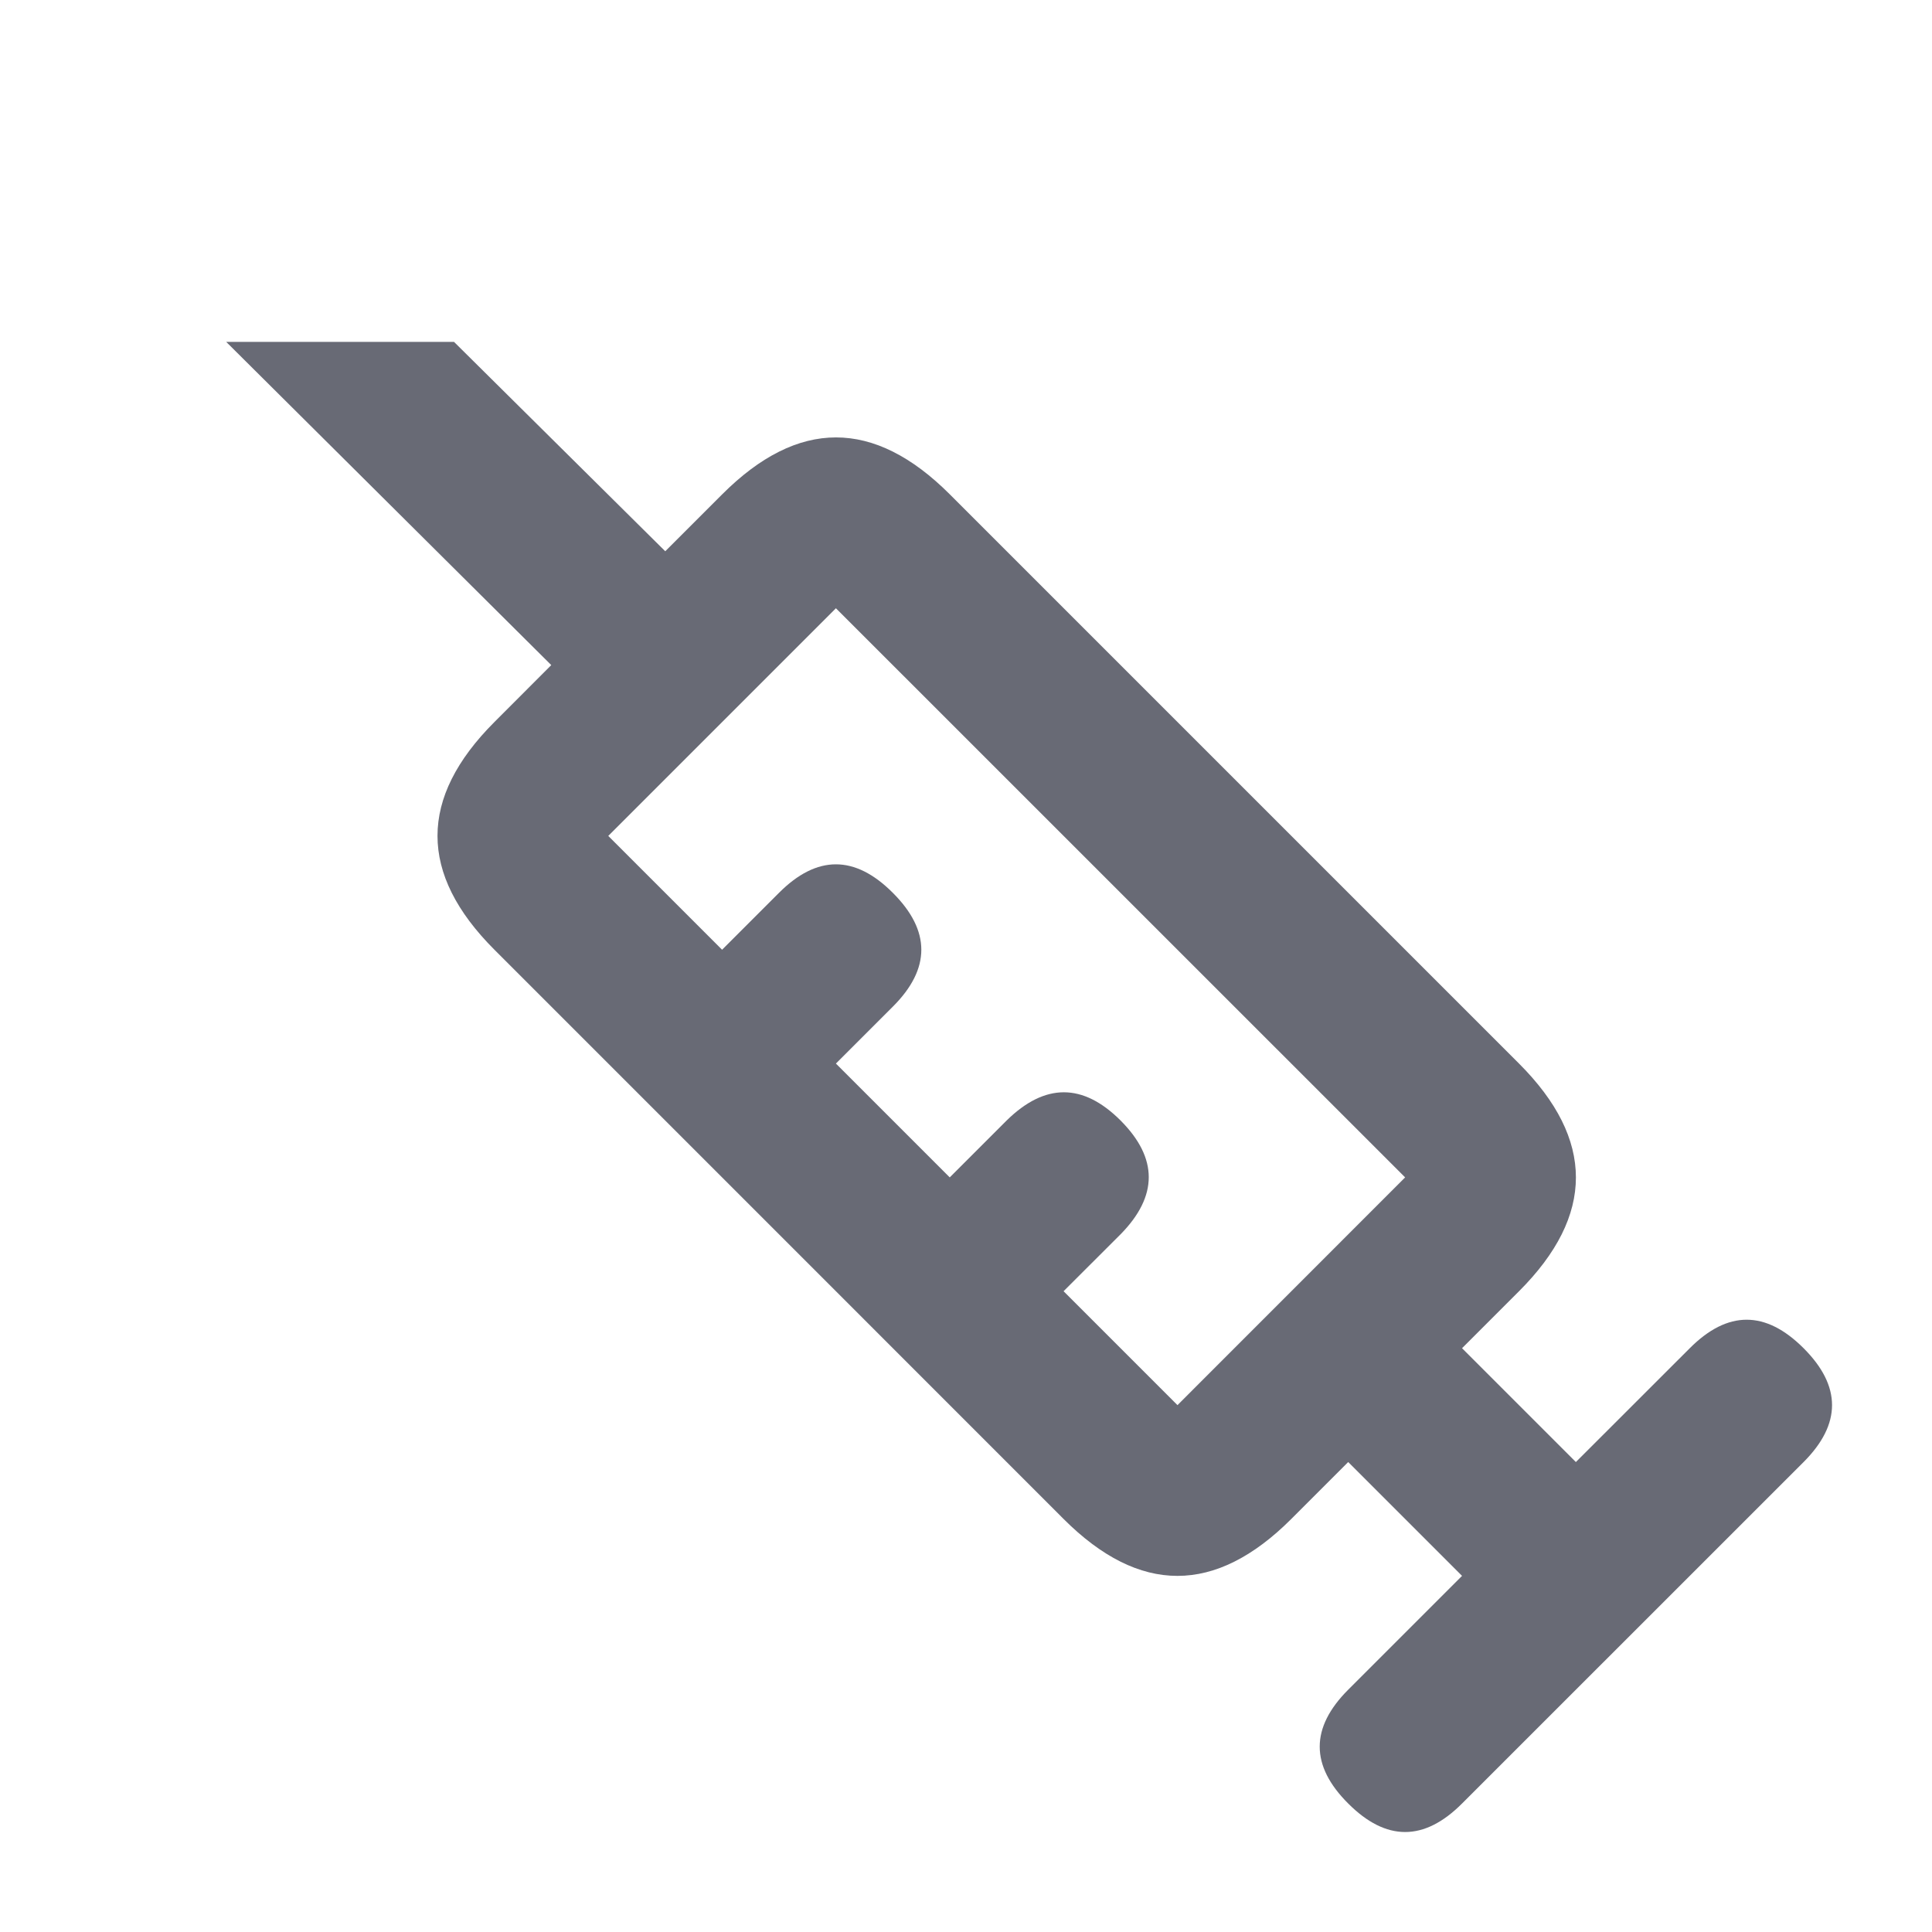
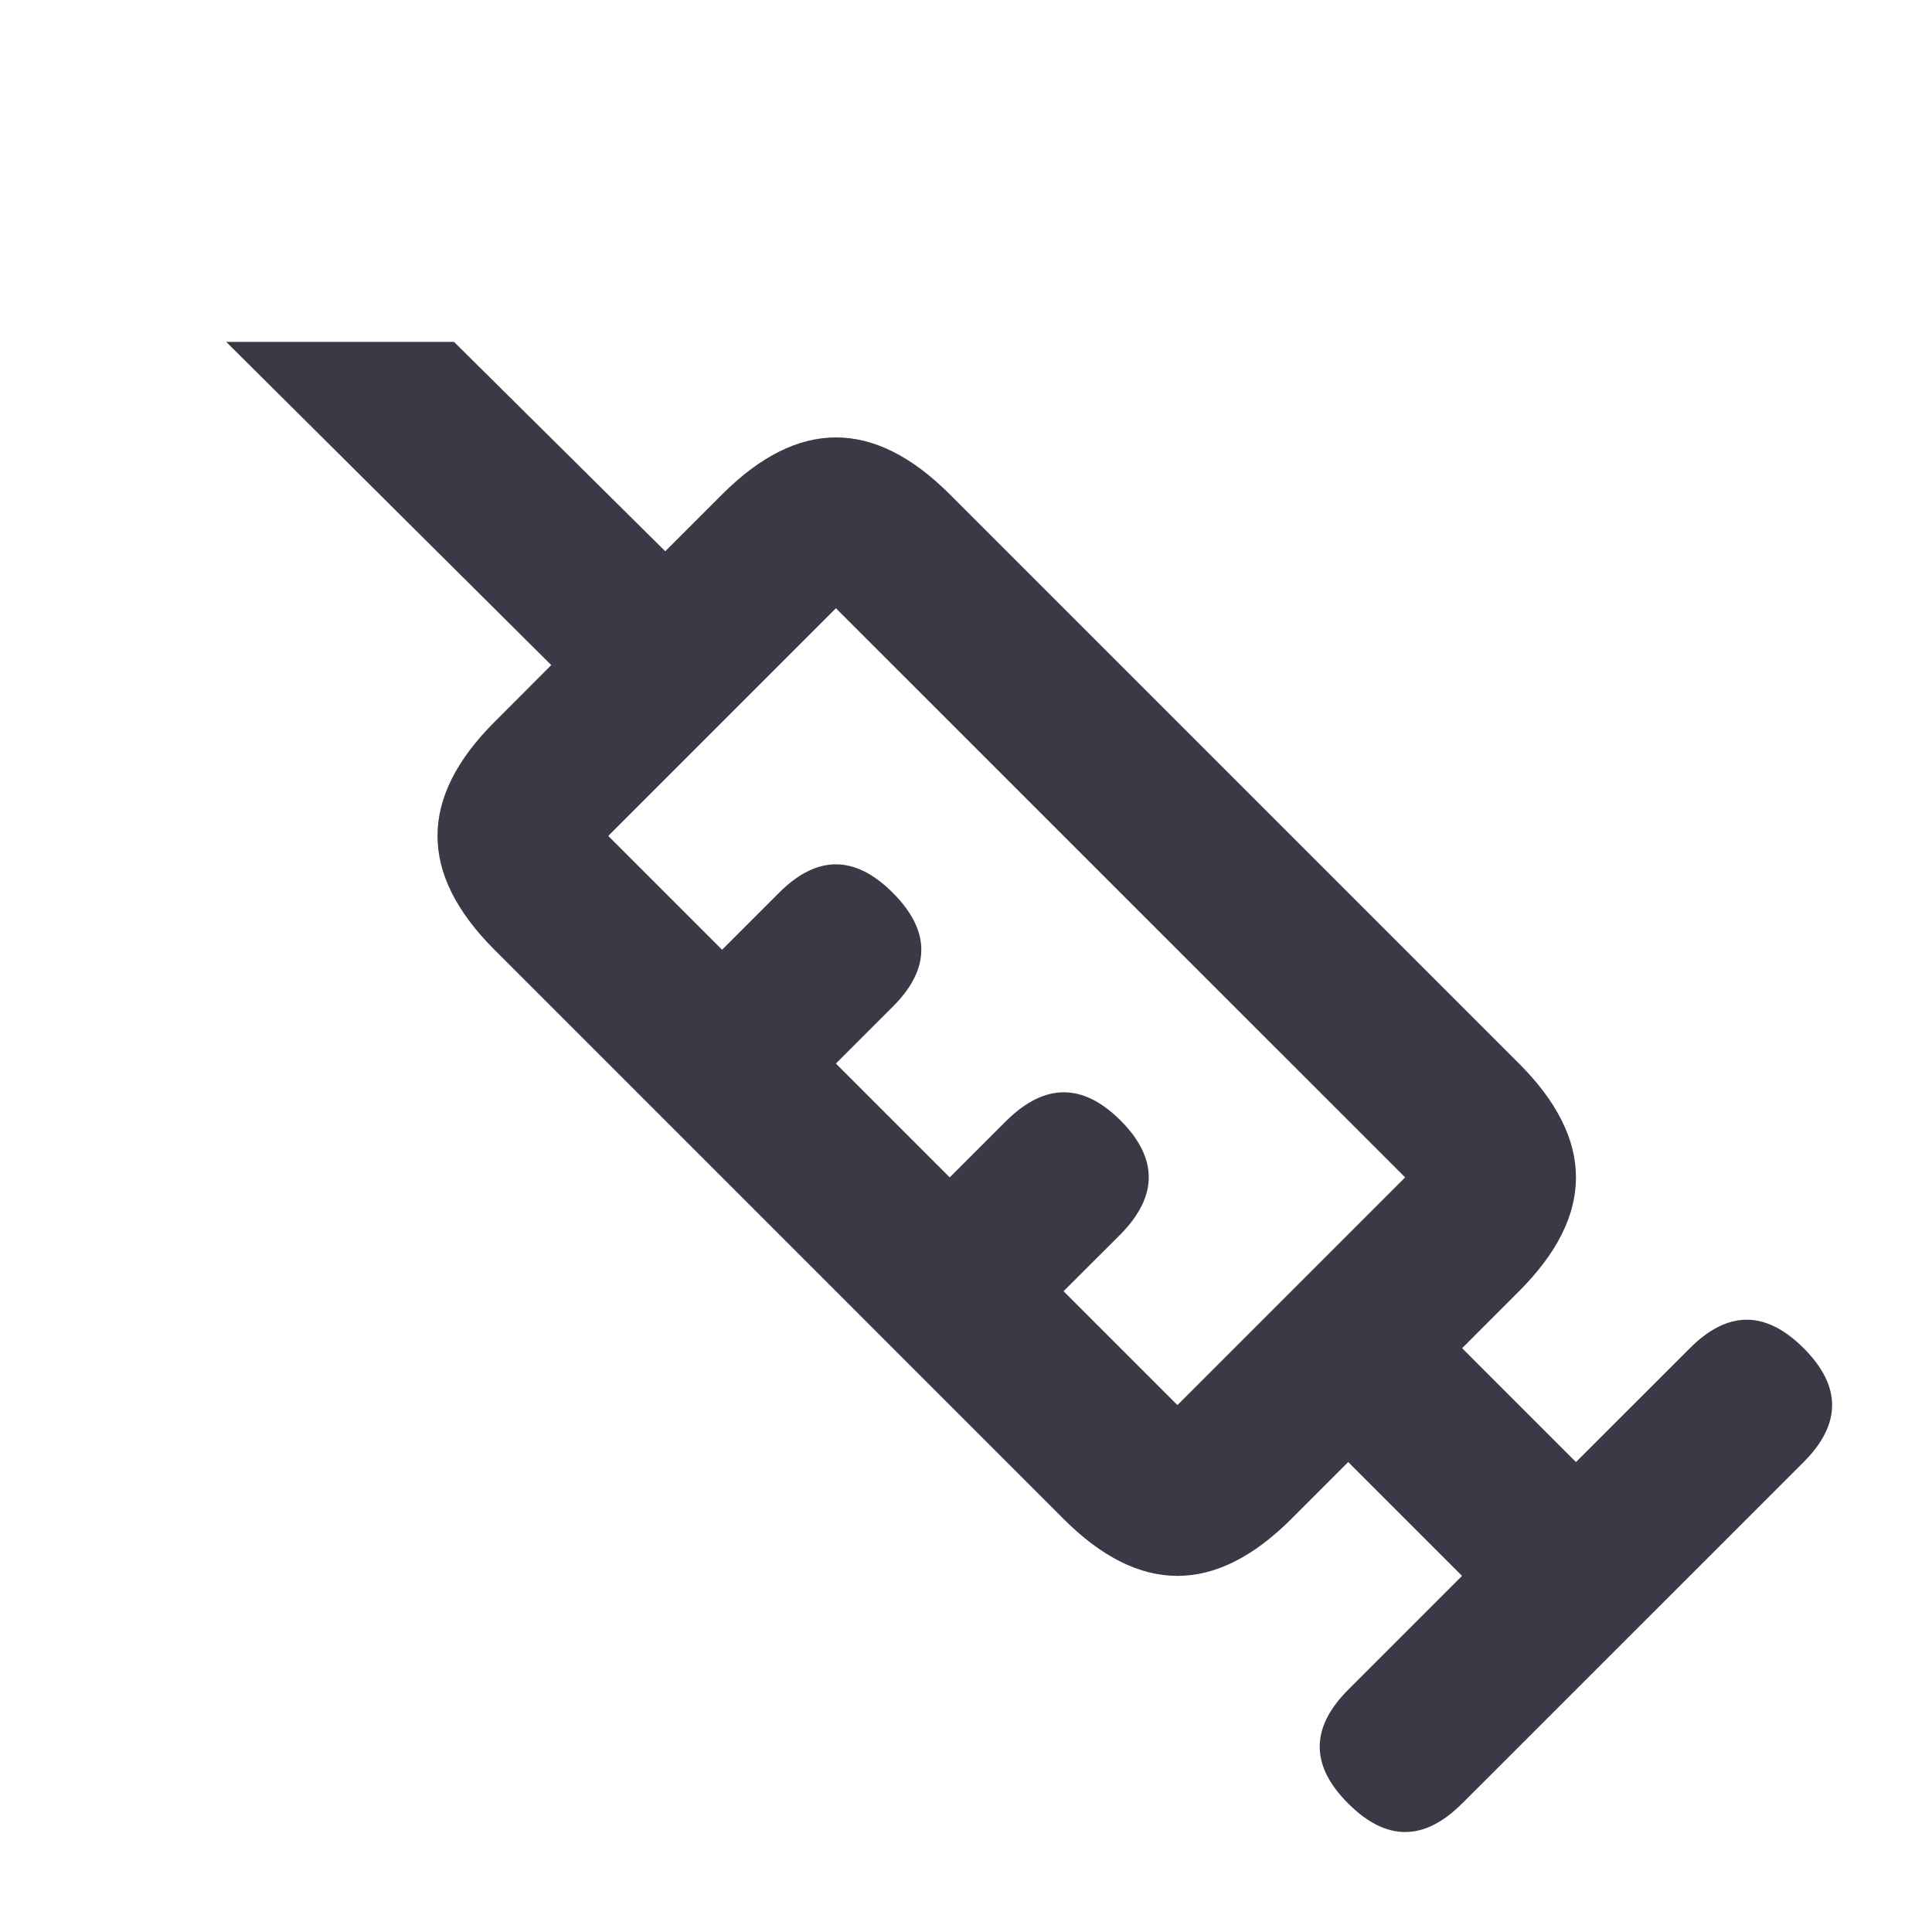
<svg xmlns="http://www.w3.org/2000/svg" width="24" height="24" viewBox="0 0 24 24">
-   <path fill="#686A75" fill-rule="evenodd" d="M18.87 13.212c.942.943.942 1.886 0 2.828l-.708.708 1.414 1.414 1.415-1.414c.471-.472.942-.472 1.414 0 .471.471.471.942 0 1.414l-4.243 4.242c-.471.472-.943.472-1.414 0-.472-.47-.472-.942 0-1.414l1.414-1.414-1.414-1.414-.707.707c-.943.943-1.886.943-2.829 0-1.413-1.415-4.9-4.9-7.07-7.071-.943-.943-.943-1.886 0-2.829l.706-.707L2.81 4.247H5.64l2.624 2.601.707-.707c.943-.943 1.885-.943 2.828 0l7.071 7.071zm-1.415 1.414l-7.071-7.07-2.828 2.828 1.414 1.414.707-.707c.471-.472.943-.472 1.414 0 .472.471.472.943 0 1.414l-.707.707 1.414 1.414.707-.707c.476-.467.947-.467 1.415 0 .467.468.467.939 0 1.414l-.708.707 1.415 1.415 2.828-2.829z" />
+   <path fill="#3A3A47" fill-rule="evenodd" d="M18.162 22.404c-.471.472-.943.472-1.414 0-.472-.47-.472-.942 0-1.414l1.414-1.414-1.414-1.414-.707.707c-.943.943-1.886.943-2.829 0-1.413-1.415-4.9-4.9-7.07-7.071-.943-.943-.943-1.886 0-2.829l.706-.707L2.81 4.247H5.64l2.624 2.601.707-.707c.943-.943 1.885-.943 2.828 0l7.071 7.071c.943.943.943 1.886 0 2.828l-.707.708 1.414 1.414 1.415-1.414c.471-.472.942-.472 1.414 0 .471.471.471.942 0 1.414l-4.243 4.242zm-3.535-4.95l2.828-2.828-7.071-7.07-2.828 2.828 1.414 1.414.707-.707c.471-.472.943-.472 1.414 0 .472.471.472.943 0 1.414l-.707.707 1.414 1.414.707-.707c.476-.467.947-.467 1.415 0 .467.468.467.939 0 1.414l-.708.707 1.415 1.415z" />
</svg>
